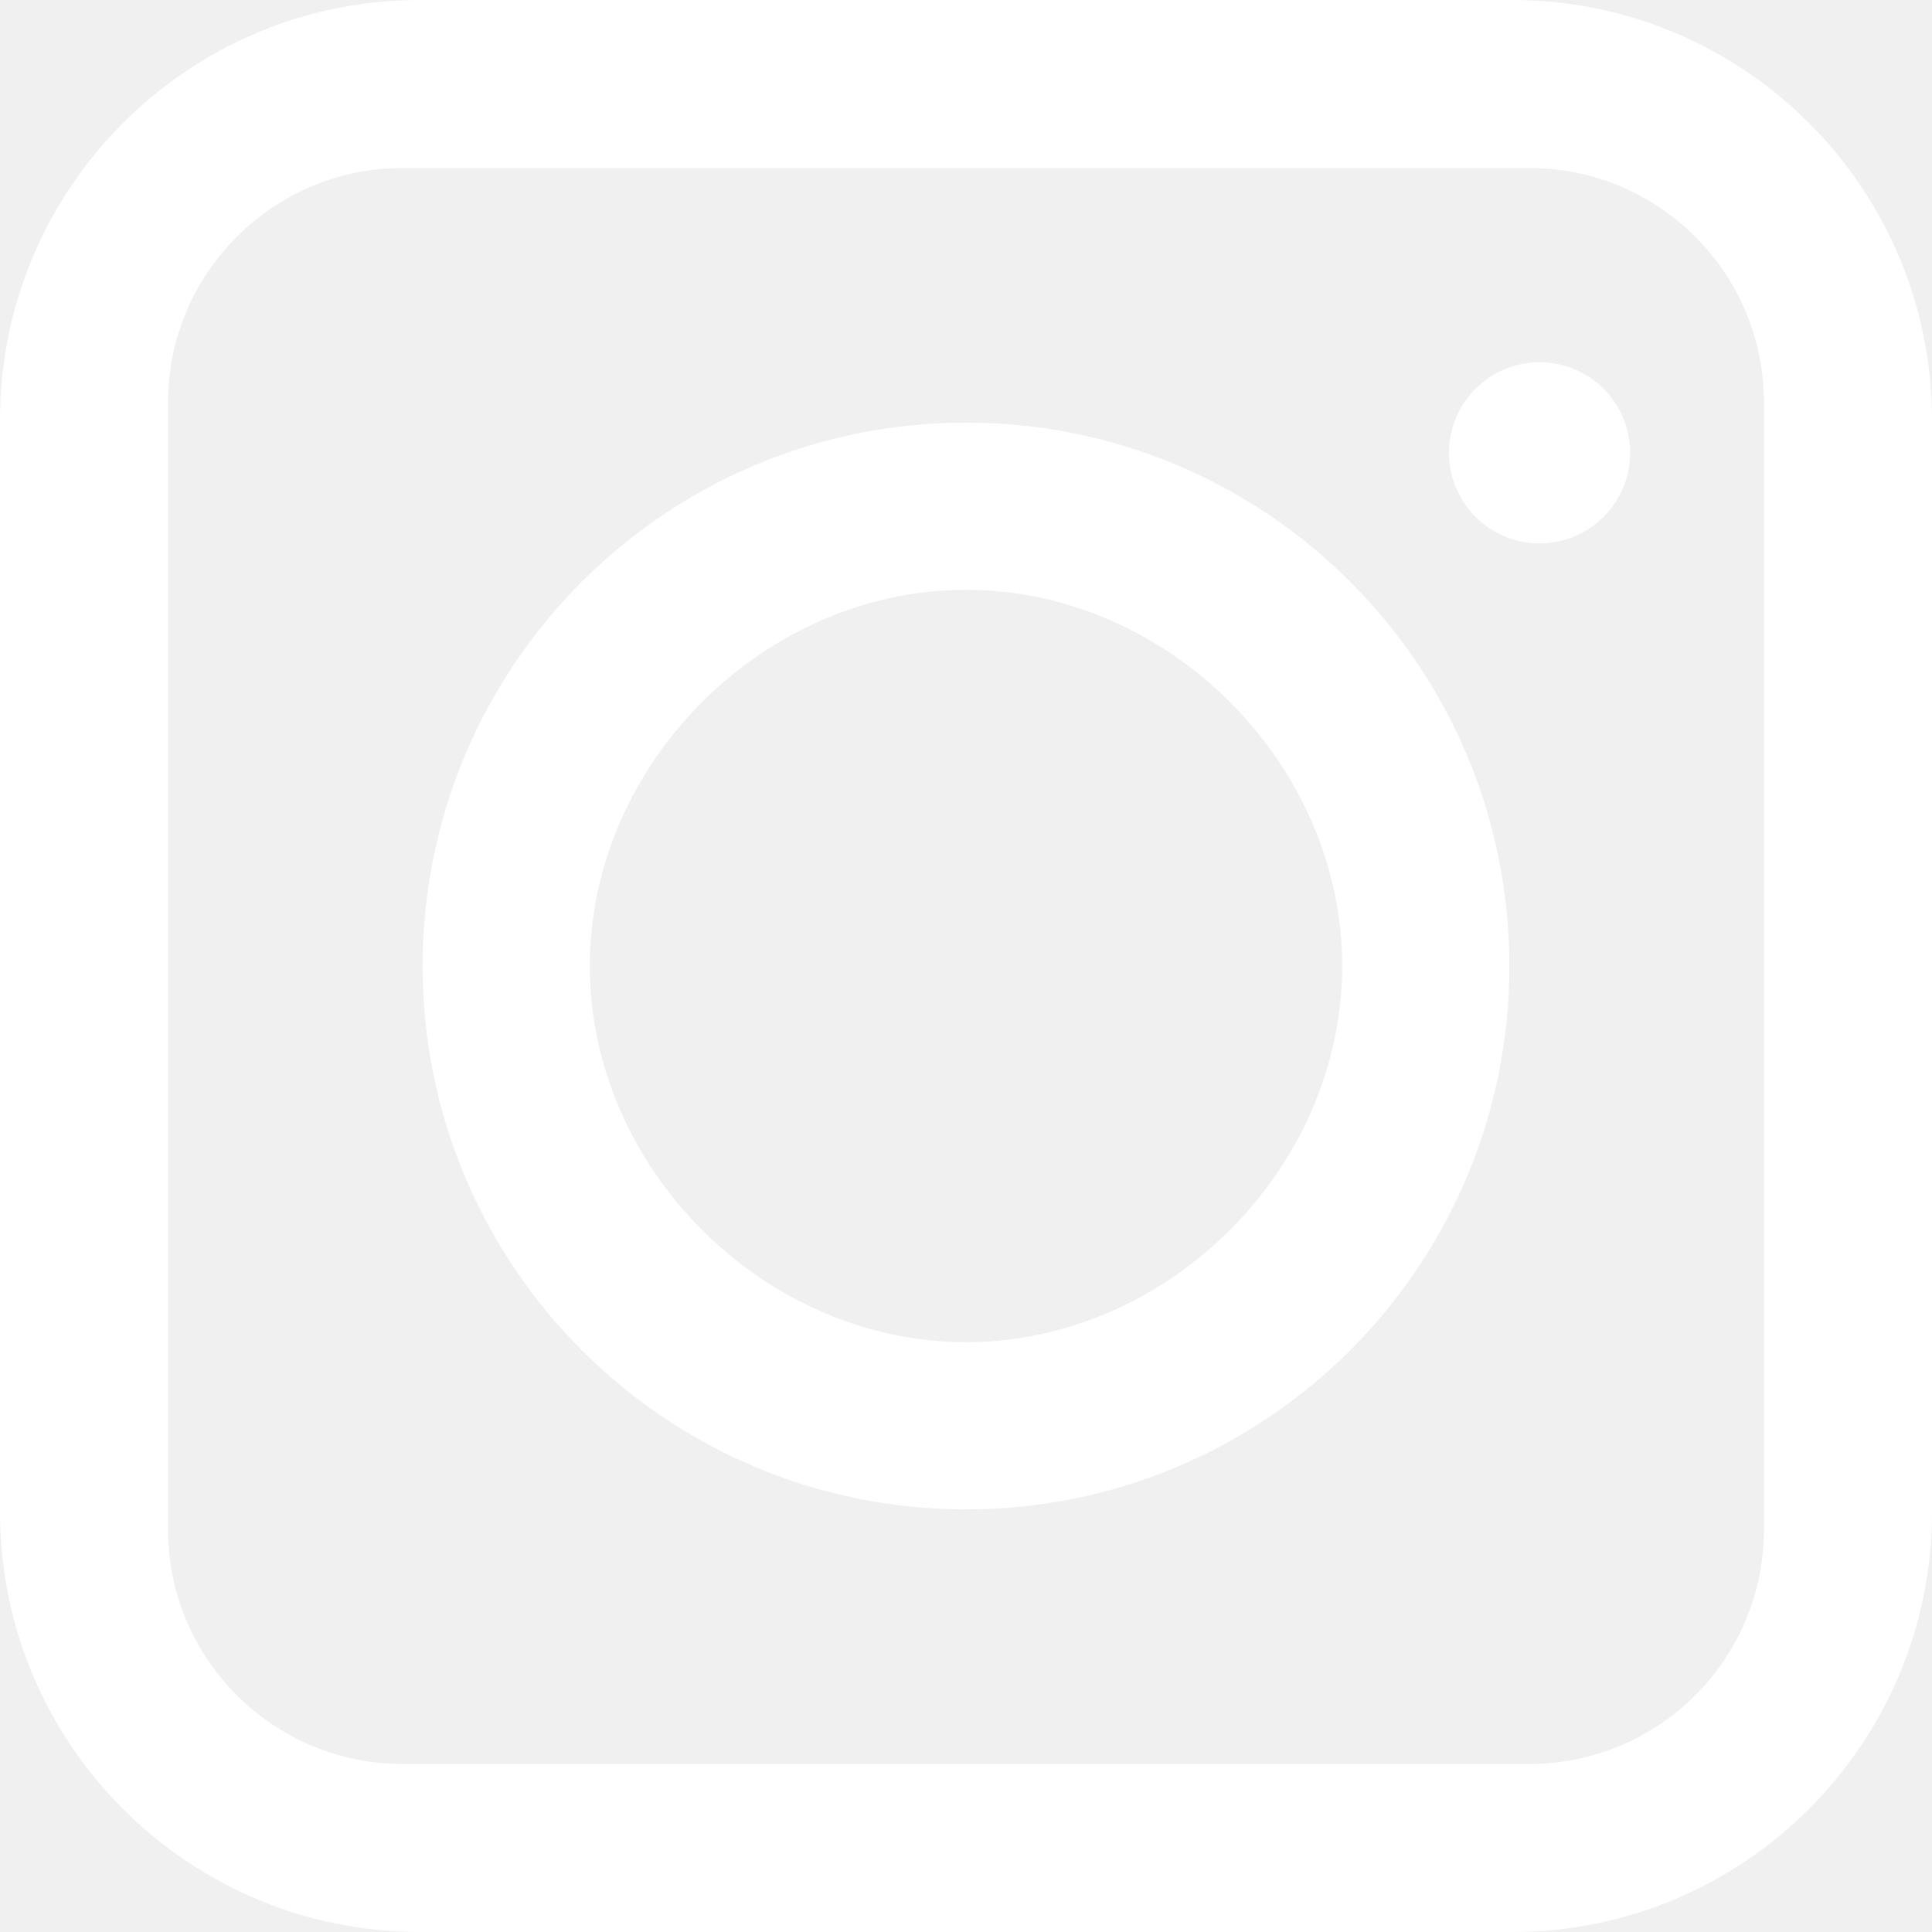
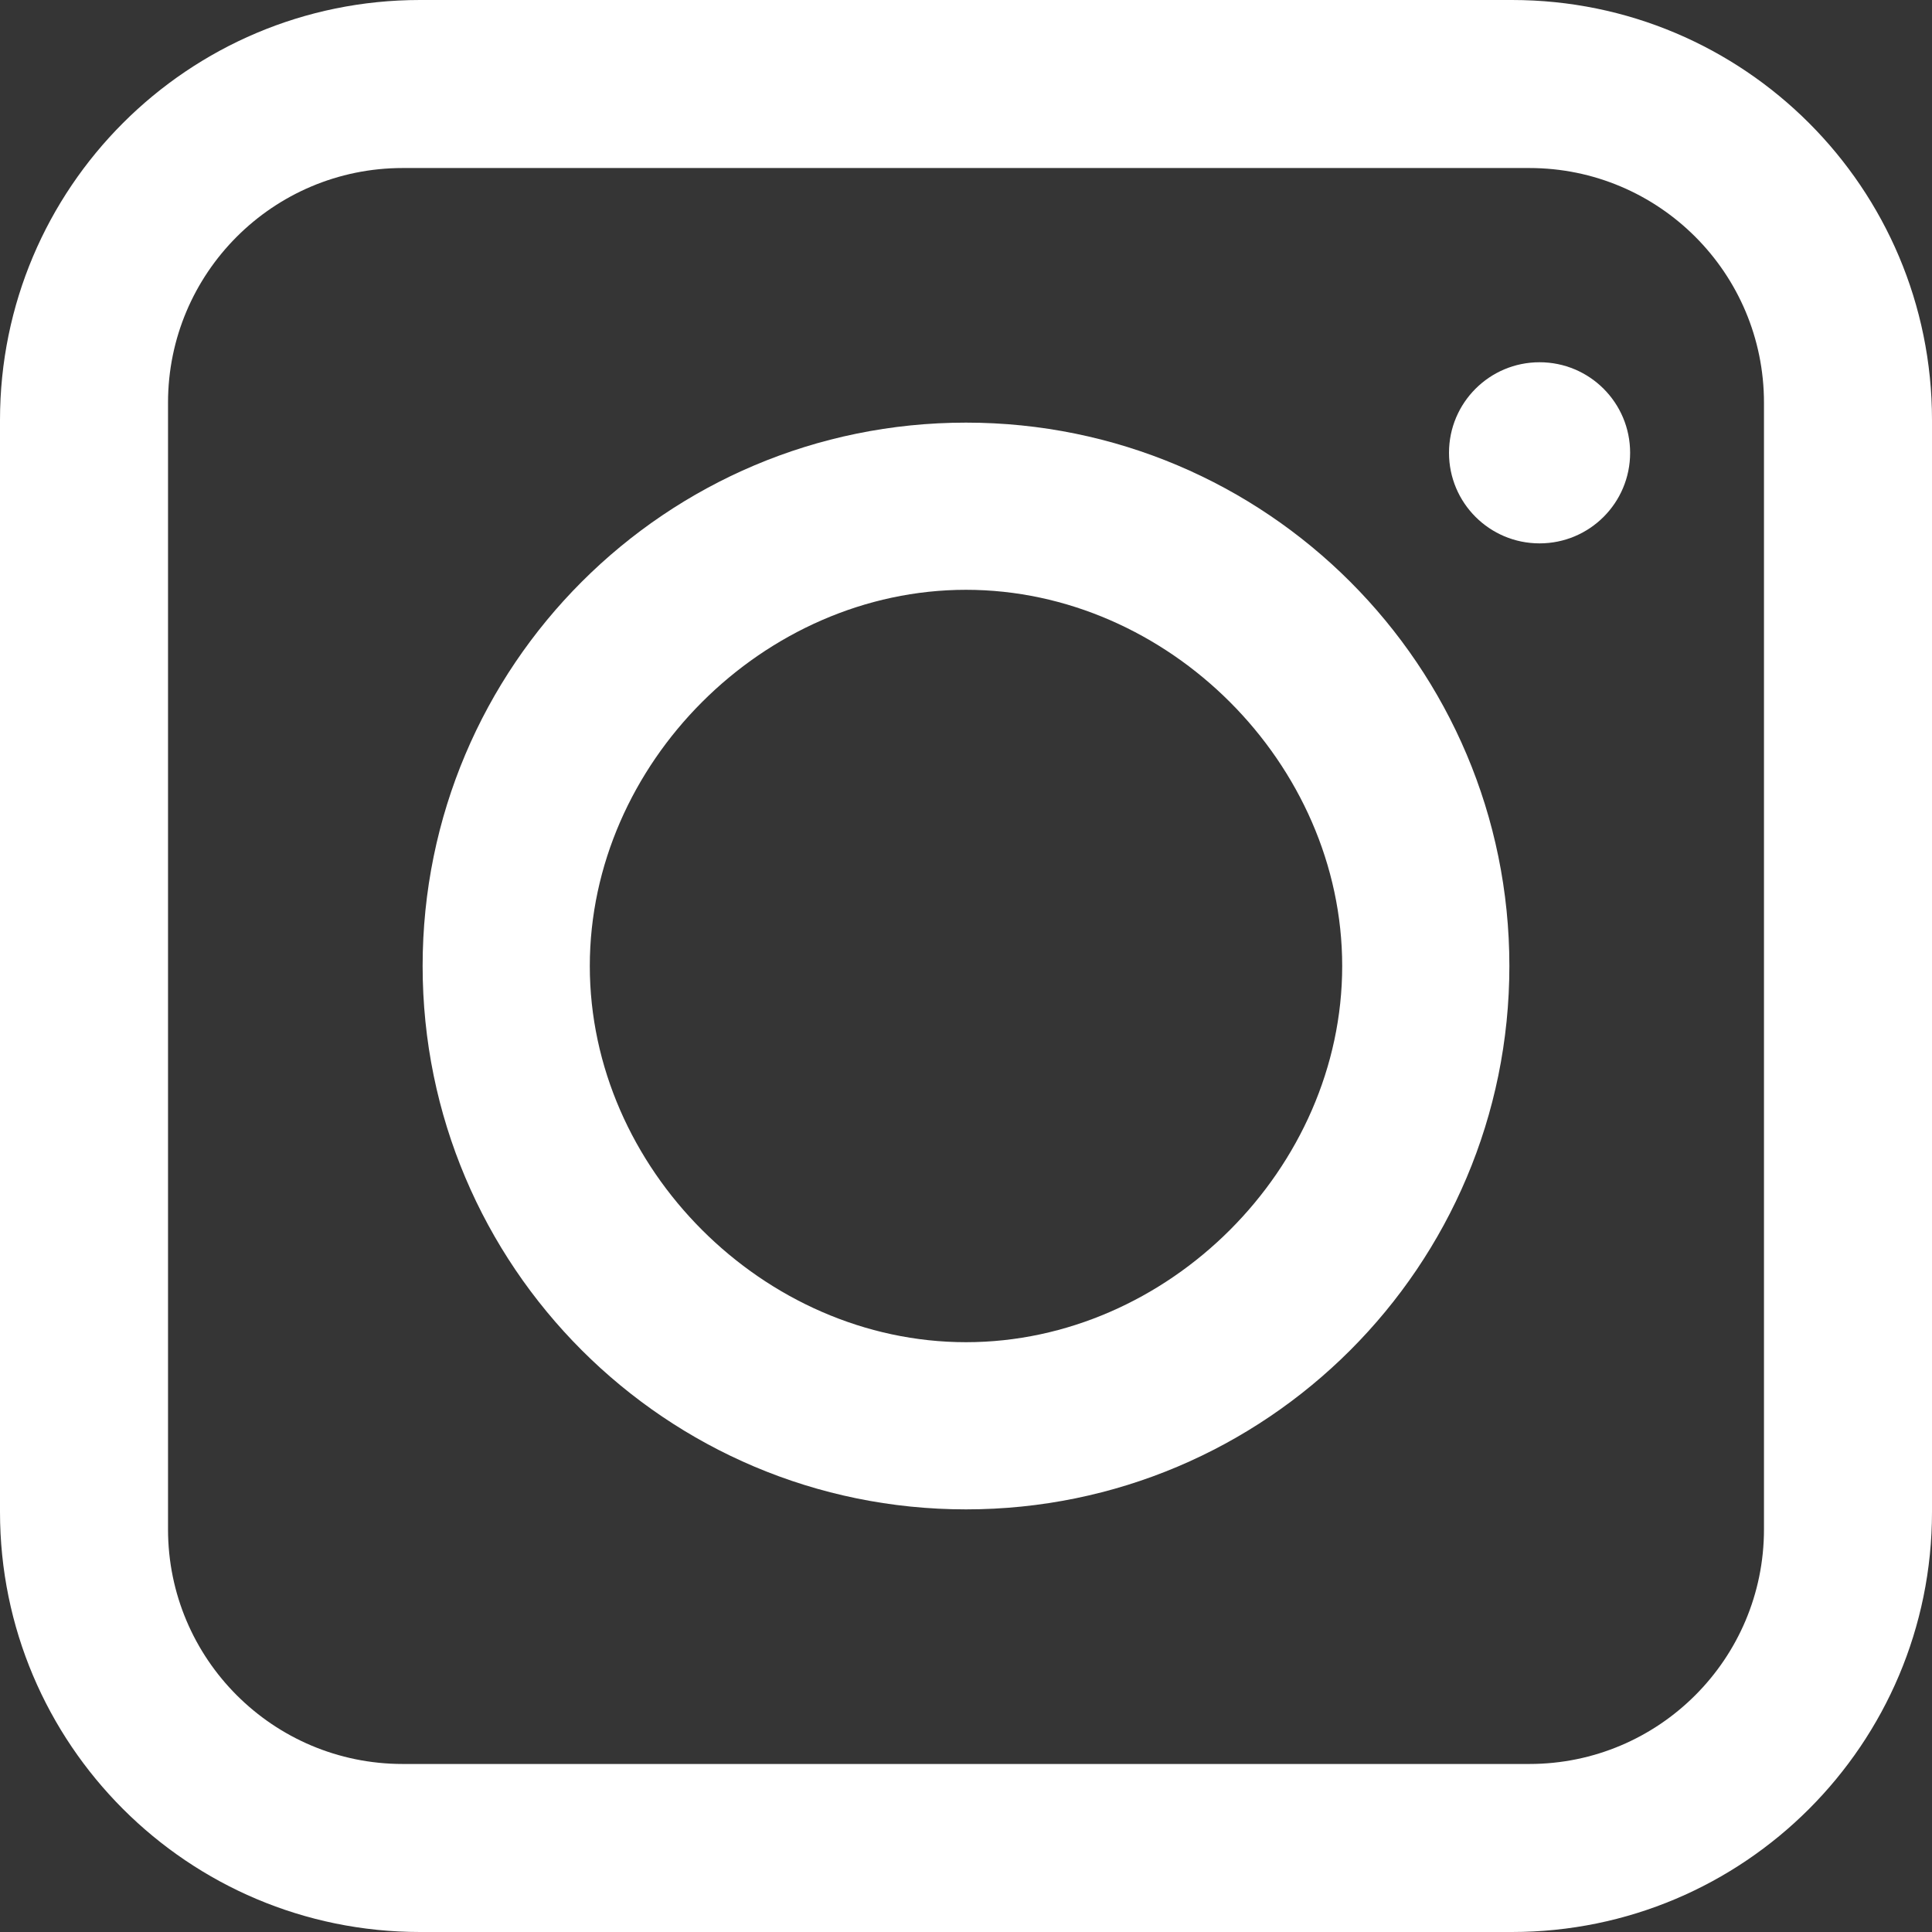
<svg xmlns="http://www.w3.org/2000/svg" width="32px" height="32px" viewBox="0 0 32 32" version="1.1">
  <defs />
-   <g id="Page-1" stroke="none" stroke-width="1" fill="none" fill-rule="evenodd">
+   <g id="Page-1" stroke="none" stroke-width="1" fill="#353535" fill-rule="evenodd">
    <g id="Single-Page" transform="translate(-121, -4459)" fill-rule="nonzero">
      <g id="3-instagram-social-media-communication-flat" transform="translate(117, 4455)">
        <path d="M28.908,40 L11.092,40 C4.966,40 0,35.034 0,28.908 L0,11.092 C0,4.966 4.966,0 11.092,0 L28.908,0 C35.034,0 40,4.966 40,11.092 L40,28.908 C40,35.034 35.034,40 28.908,40" id="Fill-147" />
        <path d="M31,11.5 C31,10.671 30.329,10 29.5,10 C28.671,10 28,10.671 28,11.5 C28,12.329 28.671,13 29.5,13 C30.329,13 31,12.329 31,11.5" id="Fill-148" fill="#FFFFFF" />
        <path d="M20,26.231 C16.65,26.231 13.769,23.35 13.769,20 C13.769,16.65 16.65,13.769 20,13.769 C23.35,13.769 26.231,16.65 26.231,20 C26.231,23.35 23.35,26.231 20,26.231 M20,11 C15.029,11 11,15.029 11,20 C11,24.971 15.029,29 20,29 C24.971,29 29,24.971 29,20 C29,15.029 24.971,11 20,11" id="Fill-149" fill="#FFFFFF" />
        <path d="M33.217,29.33 C33.217,31.477 31.477,33.217 29.33,33.217 L10.67,33.217 C8.523,33.217 6.783,31.477 6.783,29.33 L6.783,10.67 C6.783,8.523 8.523,6.783 10.67,6.783 L29.33,6.783 C31.477,6.783 33.217,8.523 33.217,10.67 L33.217,29.33 Z M29.043,4 L10.957,4 C7.114,4 4,7.114 4,10.957 L4,29.043 C4,32.886 7.114,36 10.957,36 L29.043,36 C32.886,36 36,32.886 36,29.043 L36,10.957 C36,7.114 32.886,4 29.043,4 Z" id="Fill-150" fill="#FFFFFF" />
      </g>
    </g>
  </g>
</svg>
